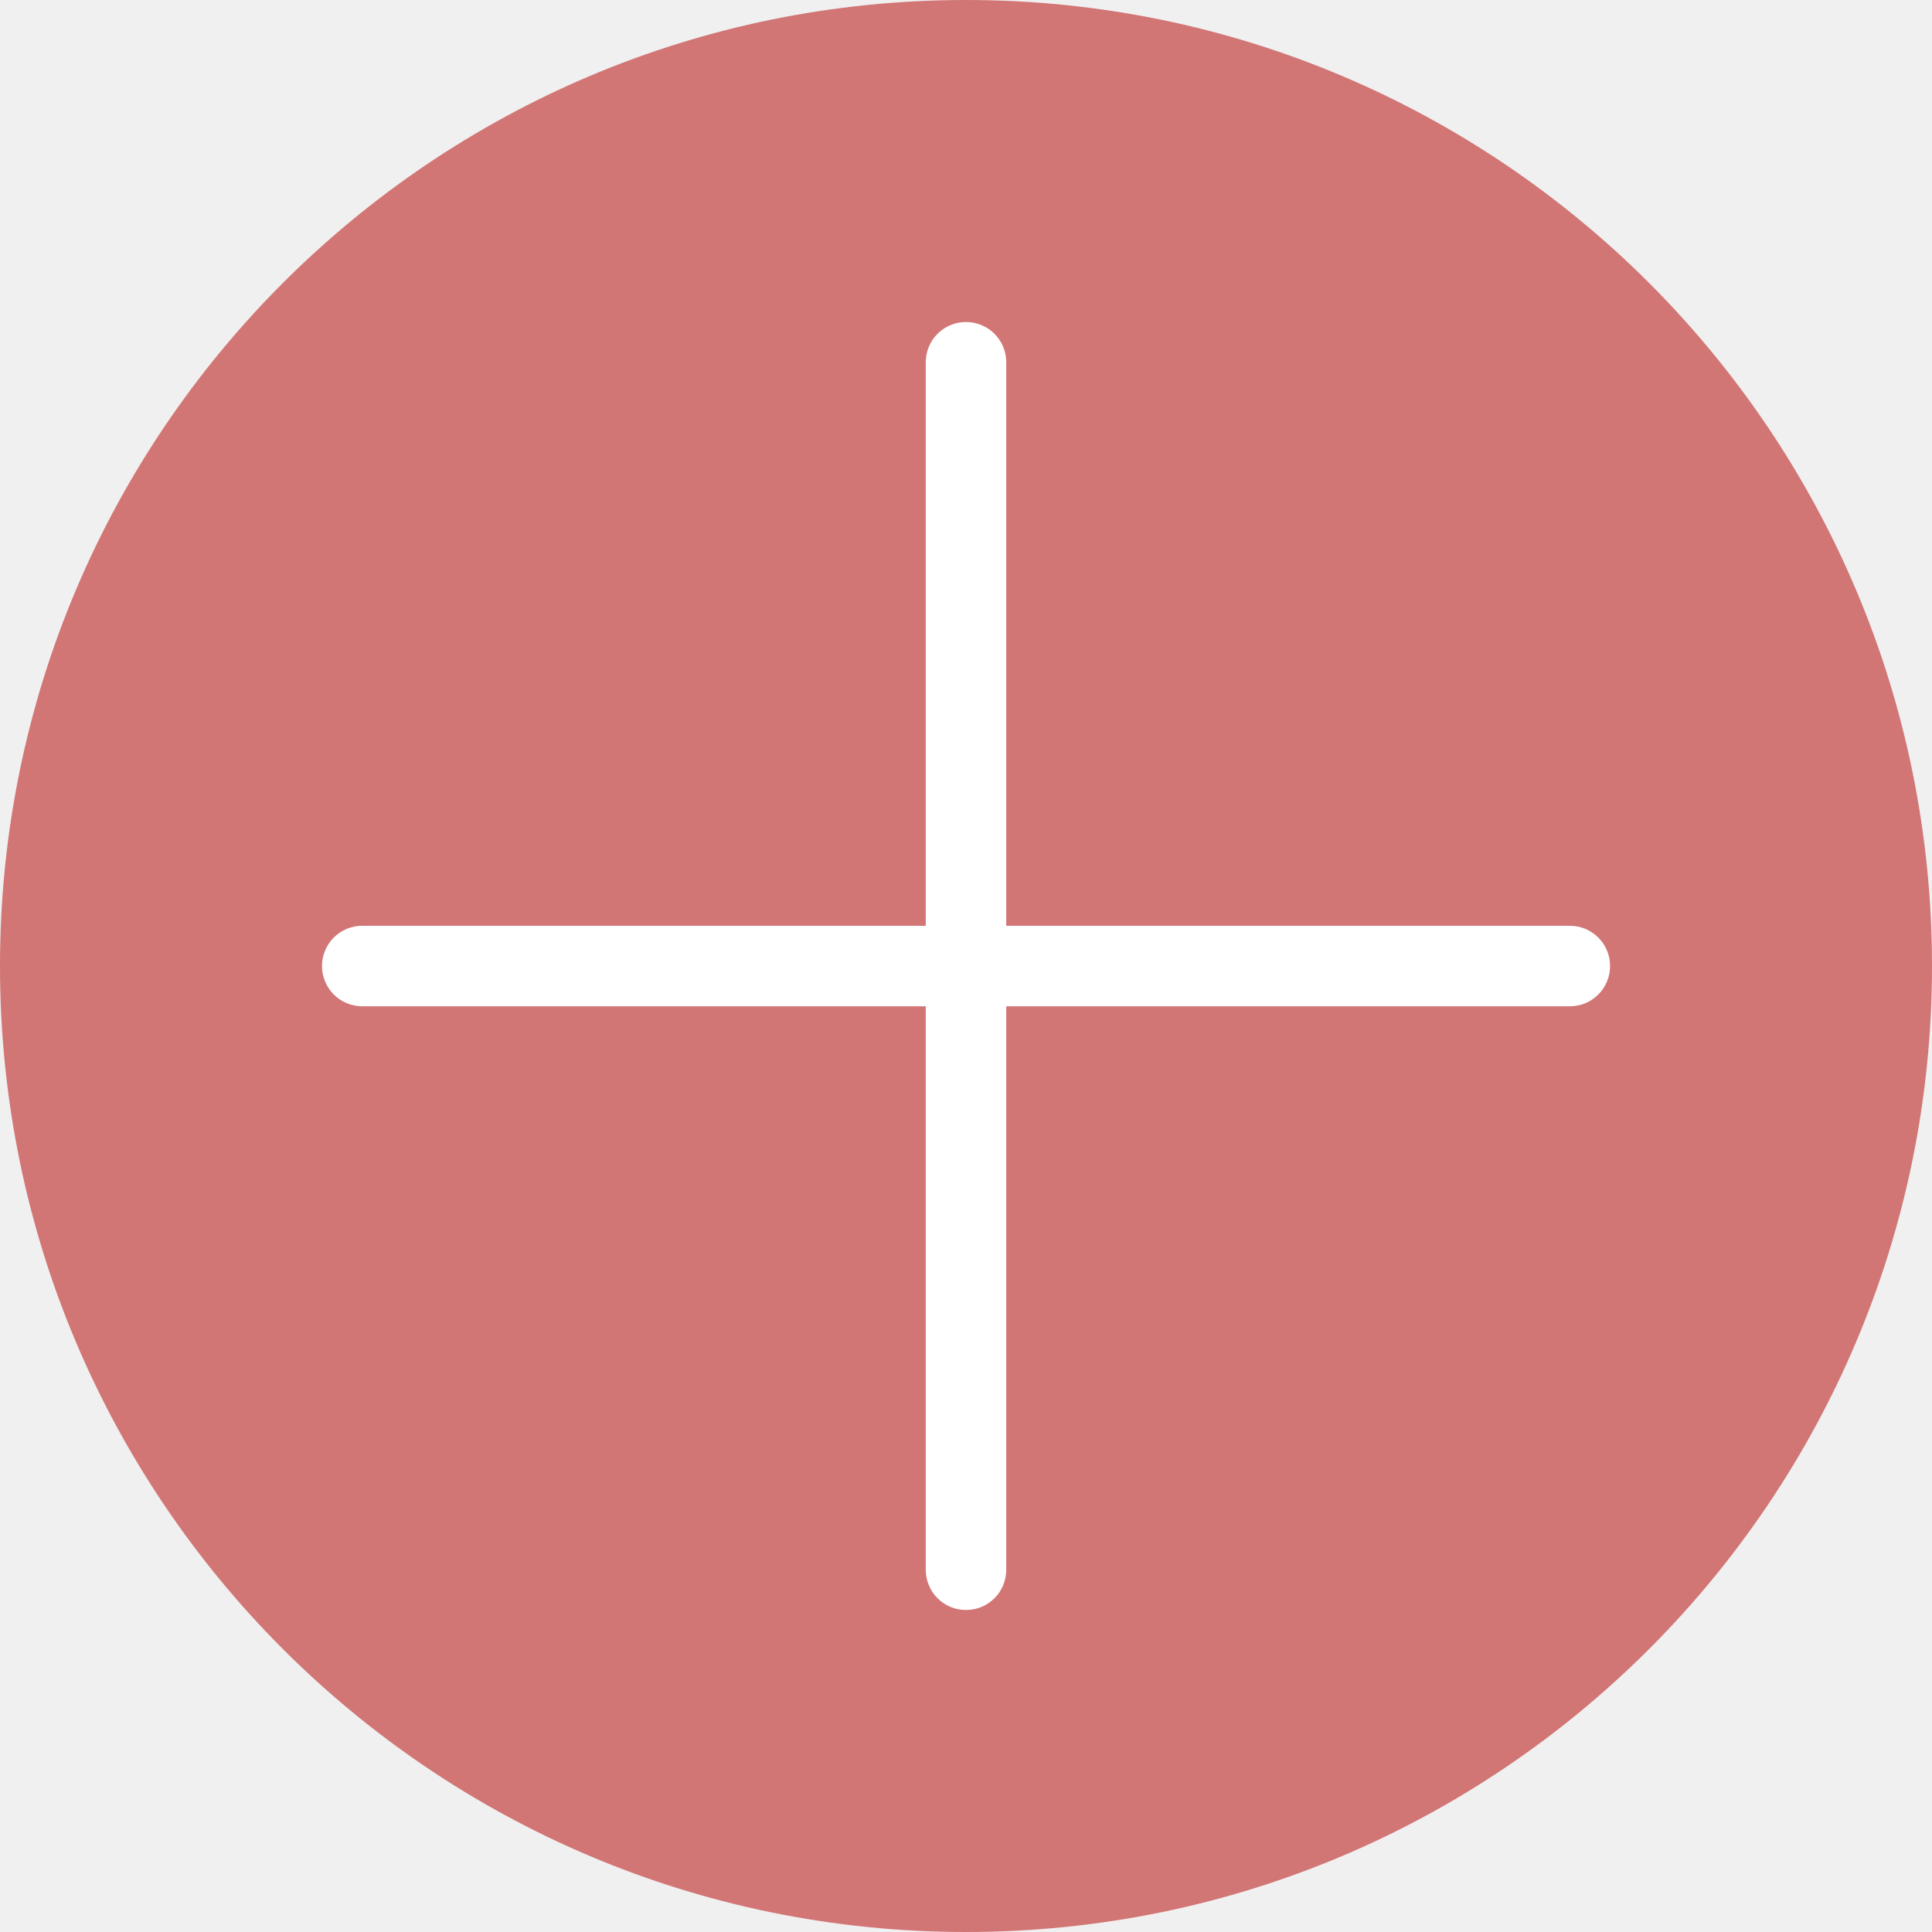
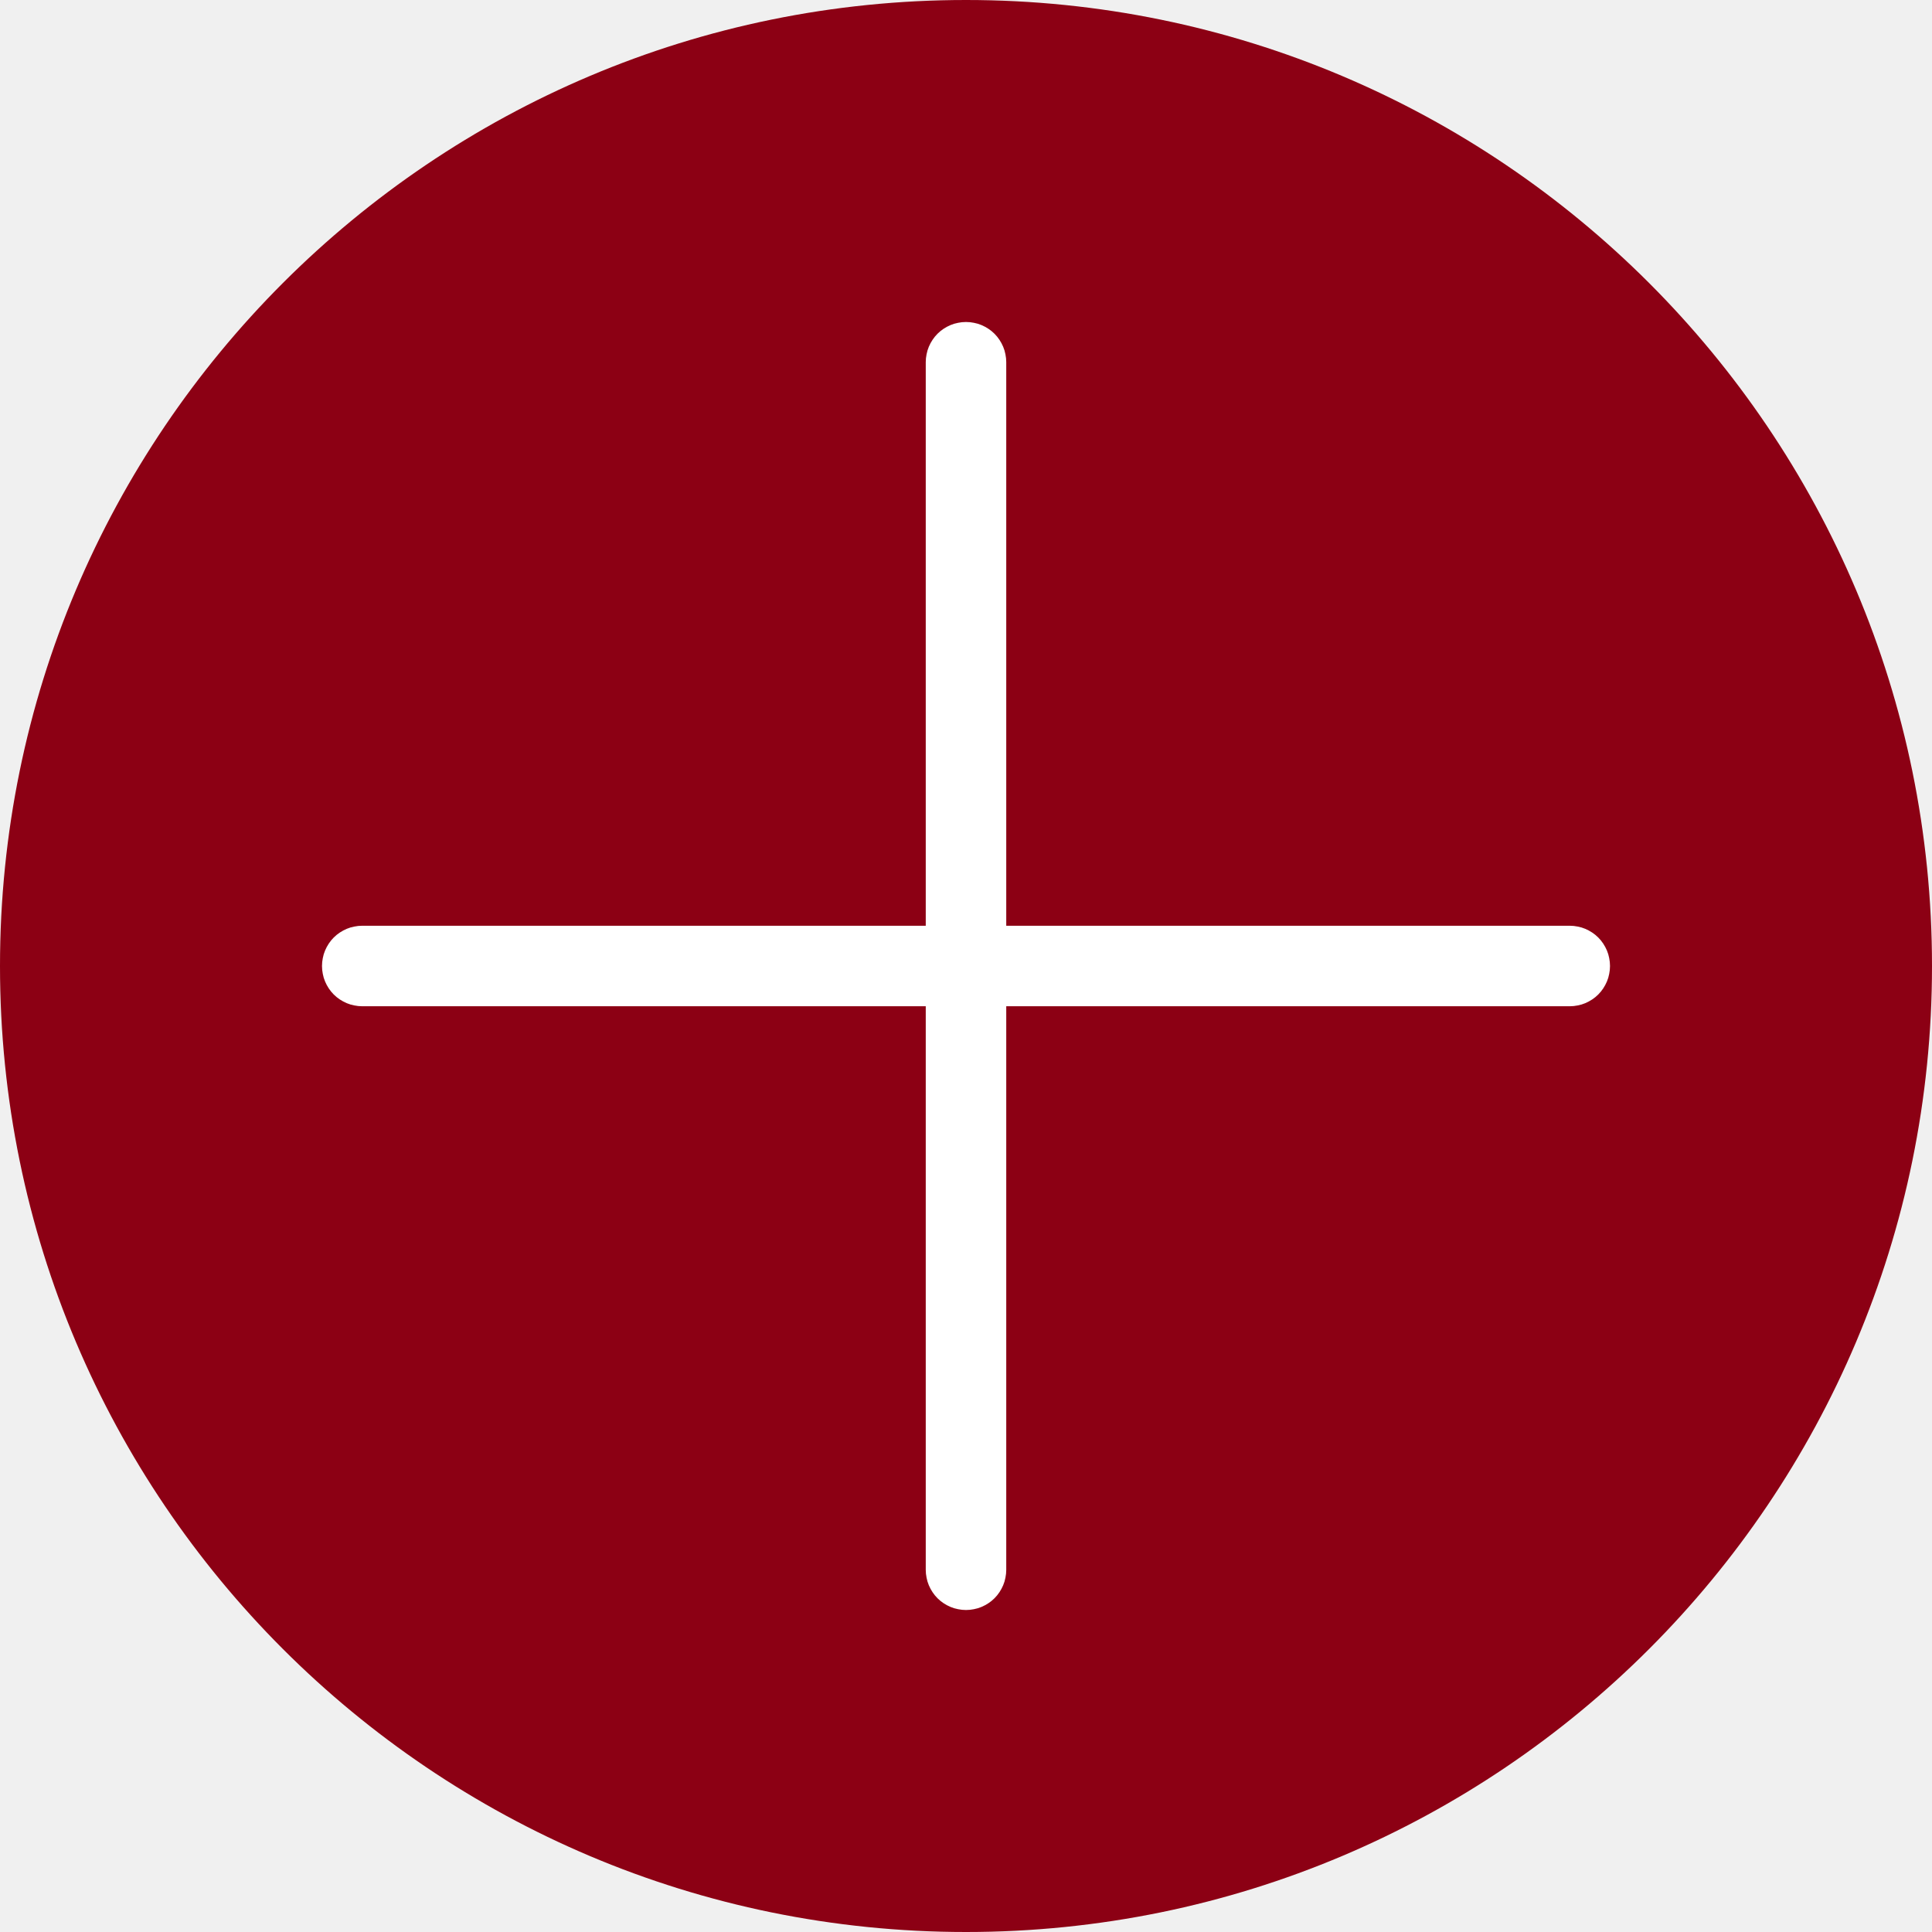
- <svg xmlns="http://www.w3.org/2000/svg" width="32px" height="32px" viewBox="0 0 32 32" version="1.1">
-   <g id="plus-copy-2">
-     <path d="M16 32C24.837 32 32 24.837 32 16C32 7.163 24.837 0 16 0C7.163 0 0 7.163 0 16C0 24.837 7.163 32 16 32Z" id="Oval" fill="#ba1212" fill-opacity="0.549" stroke="none" />
-     <path d="M10.668 0L10.666 0Q10.6 0 10.536 0.013Q10.472 0.026 10.411 0.051Q10.35 0.076 10.296 0.112Q10.241 0.149 10.195 0.195Q10.149 0.241 10.112 0.296Q10.076 0.35 10.051 0.411Q10.026 0.471 10.013 0.536Q10 0.6 10 0.666L10 10.001L0.666 10.001Q0.6 10.001 0.536 10.013Q0.472 10.026 0.411 10.051Q0.35 10.076 0.296 10.113Q0.241 10.149 0.195 10.195Q0.149 10.242 0.112 10.296Q0.076 10.351 0.051 10.411Q0.026 10.472 0.013 10.536Q0 10.601 0 10.666L0 10.668Q0 10.734 0.013 10.798Q0.026 10.862 0.051 10.923Q0.076 10.983 0.112 11.038Q0.149 11.093 0.195 11.139Q0.241 11.185 0.296 11.222Q0.35 11.258 0.411 11.283Q0.472 11.308 0.536 11.321Q0.6 11.334 0.666 11.334L10 11.334L10 20.668Q10 20.733 10.013 20.797Q10.026 20.862 10.051 20.922Q10.076 20.983 10.112 21.038Q10.149 21.092 10.195 21.138Q10.241 21.185 10.296 21.221Q10.35 21.258 10.411 21.283Q10.472 21.308 10.536 21.32Q10.6 21.333 10.666 21.333L10.668 21.333Q10.733 21.333 10.797 21.32Q10.862 21.308 10.922 21.283Q10.983 21.258 11.037 21.221Q11.092 21.185 11.138 21.138Q11.185 21.092 11.221 21.038Q11.258 20.983 11.283 20.922Q11.308 20.862 11.32 20.797Q11.333 20.733 11.333 20.668L11.333 11.334L20.669 11.334Q20.734 11.334 20.799 11.321Q20.863 11.308 20.924 11.283Q20.984 11.258 21.038 11.222Q21.093 11.185 21.139 11.139Q21.186 11.093 21.222 11.038Q21.259 10.983 21.284 10.923Q21.309 10.862 21.322 10.798Q21.334 10.734 21.334 10.668L21.334 10.666Q21.334 10.601 21.322 10.536Q21.309 10.472 21.284 10.411Q21.259 10.351 21.222 10.296Q21.186 10.242 21.139 10.195Q21.093 10.149 21.038 10.113Q20.984 10.076 20.924 10.051Q20.863 10.026 20.799 10.013Q20.734 10.001 20.669 10.001L11.333 10.001L11.333 0.666Q11.333 0.6 11.32 0.536Q11.308 0.471 11.283 0.411Q11.258 0.35 11.221 0.296Q11.185 0.241 11.138 0.195Q11.092 0.149 11.037 0.112Q10.983 0.076 10.922 0.051Q10.862 0.026 10.797 0.013Q10.733 0 10.668 0Z" transform="translate(5.333333 5.333333)" id="Combined-Shape" fill="#FFFFFF" fill-rule="evenodd" stroke="none" />
+ <svg xmlns="http://www.w3.org/2000/svg" width="24px" height="24px" viewBox="0 0 24 24" version="1.1">
+   <g id="plus">
+     <path d="M12 24C18.627 24 24 18.627 24 12C24 5.373 18.627 0 12 0C5.373 0 0 5.373 0 12C0 18.627 5.373 24 12 24Z" id="Oval" fill="#8C0014" stroke="none" />
+     <path d="M8.001 0L7.999 0Q7.95 0 7.902 0.01Q7.853 0.019 7.808 0.038Q7.763 0.057 7.722 0.084Q7.681 0.111 7.646 0.146Q7.611 0.181 7.584 0.222Q7.557 0.263 7.538 0.308Q7.519 0.353 7.51 0.402Q7.5 0.45 7.5 0.499L7.5 7.5L0.499 7.5Q0.45 7.5 0.402 7.51Q0.353 7.519 0.308 7.538Q0.263 7.557 0.222 7.584Q0.181 7.611 0.146 7.646Q0.111 7.681 0.084 7.722Q0.057 7.763 0.038 7.808Q0.019 7.853 0.01 7.902Q0 7.95 0 7.999L0 8.001Q0 8.05 0.01 8.098Q0.019 8.147 0.038 8.192Q0.057 8.237 0.084 8.278Q0.111 8.319 0.146 8.354Q0.181 8.389 0.222 8.416Q0.263 8.443 0.308 8.462Q0.353 8.481 0.402 8.49Q0.45 8.5 0.499 8.5L7.5 8.5L7.5 15.501Q7.5 15.55 7.51 15.598Q7.519 15.647 7.538 15.692Q7.557 15.737 7.584 15.778Q7.611 15.819 7.646 15.854Q7.681 15.889 7.722 15.916Q7.763 15.943 7.808 15.962Q7.853 15.981 7.902 15.99Q7.95 16 7.999 16L8.001 16Q8.05 16 8.098 15.99Q8.147 15.981 8.192 15.962Q8.237 15.943 8.278 15.916Q8.319 15.889 8.354 15.854Q8.389 15.819 8.416 15.778Q8.443 15.737 8.462 15.692Q8.481 15.647 8.49 15.598Q8.5 15.55 8.5 15.501L8.5 8.5L15.501 8.5Q15.55 8.5 15.598 8.49Q15.647 8.481 15.692 8.462Q15.737 8.443 15.778 8.416Q15.819 8.389 15.854 8.354Q15.889 8.319 15.916 8.278Q15.943 8.237 15.962 8.192Q15.981 8.147 15.99 8.098Q16 8.05 16 8.001L16 7.999Q16 7.95 15.99 7.902Q15.981 7.853 15.962 7.808Q15.943 7.763 15.916 7.722Q15.889 7.681 15.854 7.646Q15.819 7.611 15.778 7.584Q15.737 7.557 15.692 7.538Q15.647 7.519 15.598 7.51Q15.55 7.5 15.501 7.5L8.5 7.5L8.5 0.499Q8.5 0.45 8.49 0.402Q8.481 0.353 8.462 0.308Q8.443 0.263 8.416 0.222Q8.389 0.181 8.354 0.146Q8.319 0.111 8.278 0.084Q8.237 0.057 8.192 0.038Q8.147 0.019 8.098 0.01Q8.05 0 8.001 0Z" transform="translate(4 4)" id="Combined-Shape" fill="#FFFFFF" fill-rule="evenodd" stroke="none" />
  </g>
</svg>
